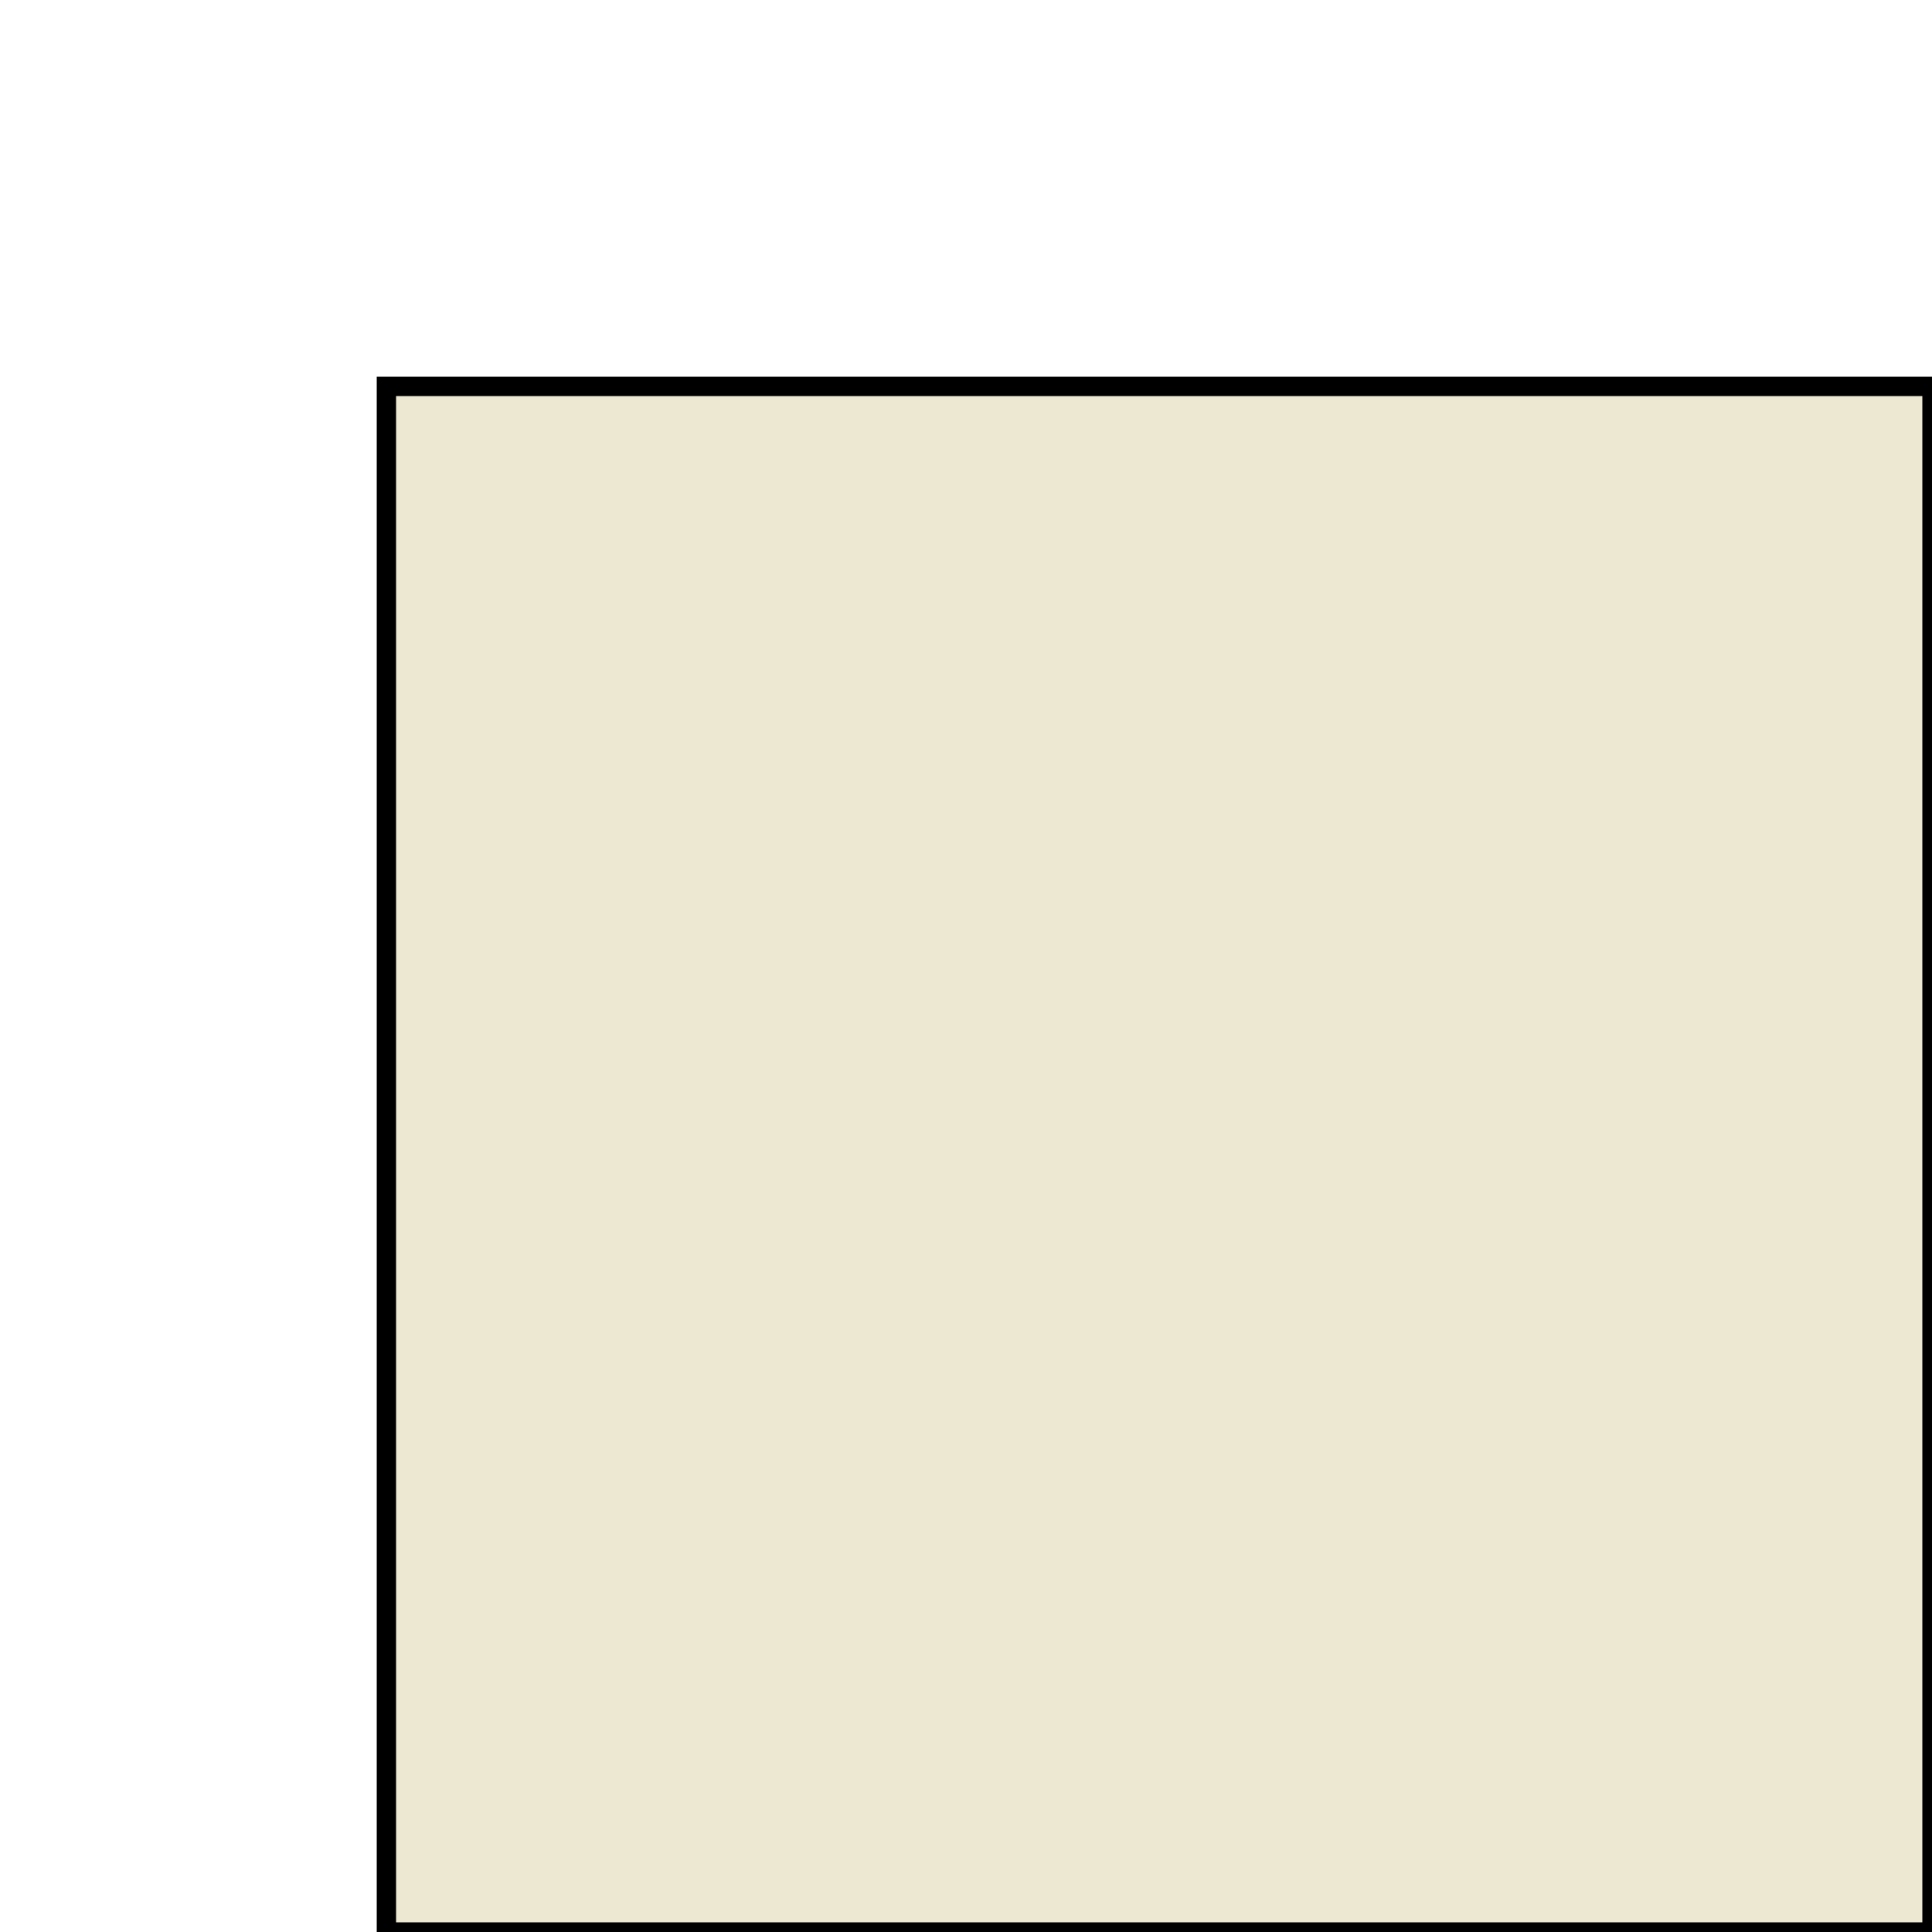
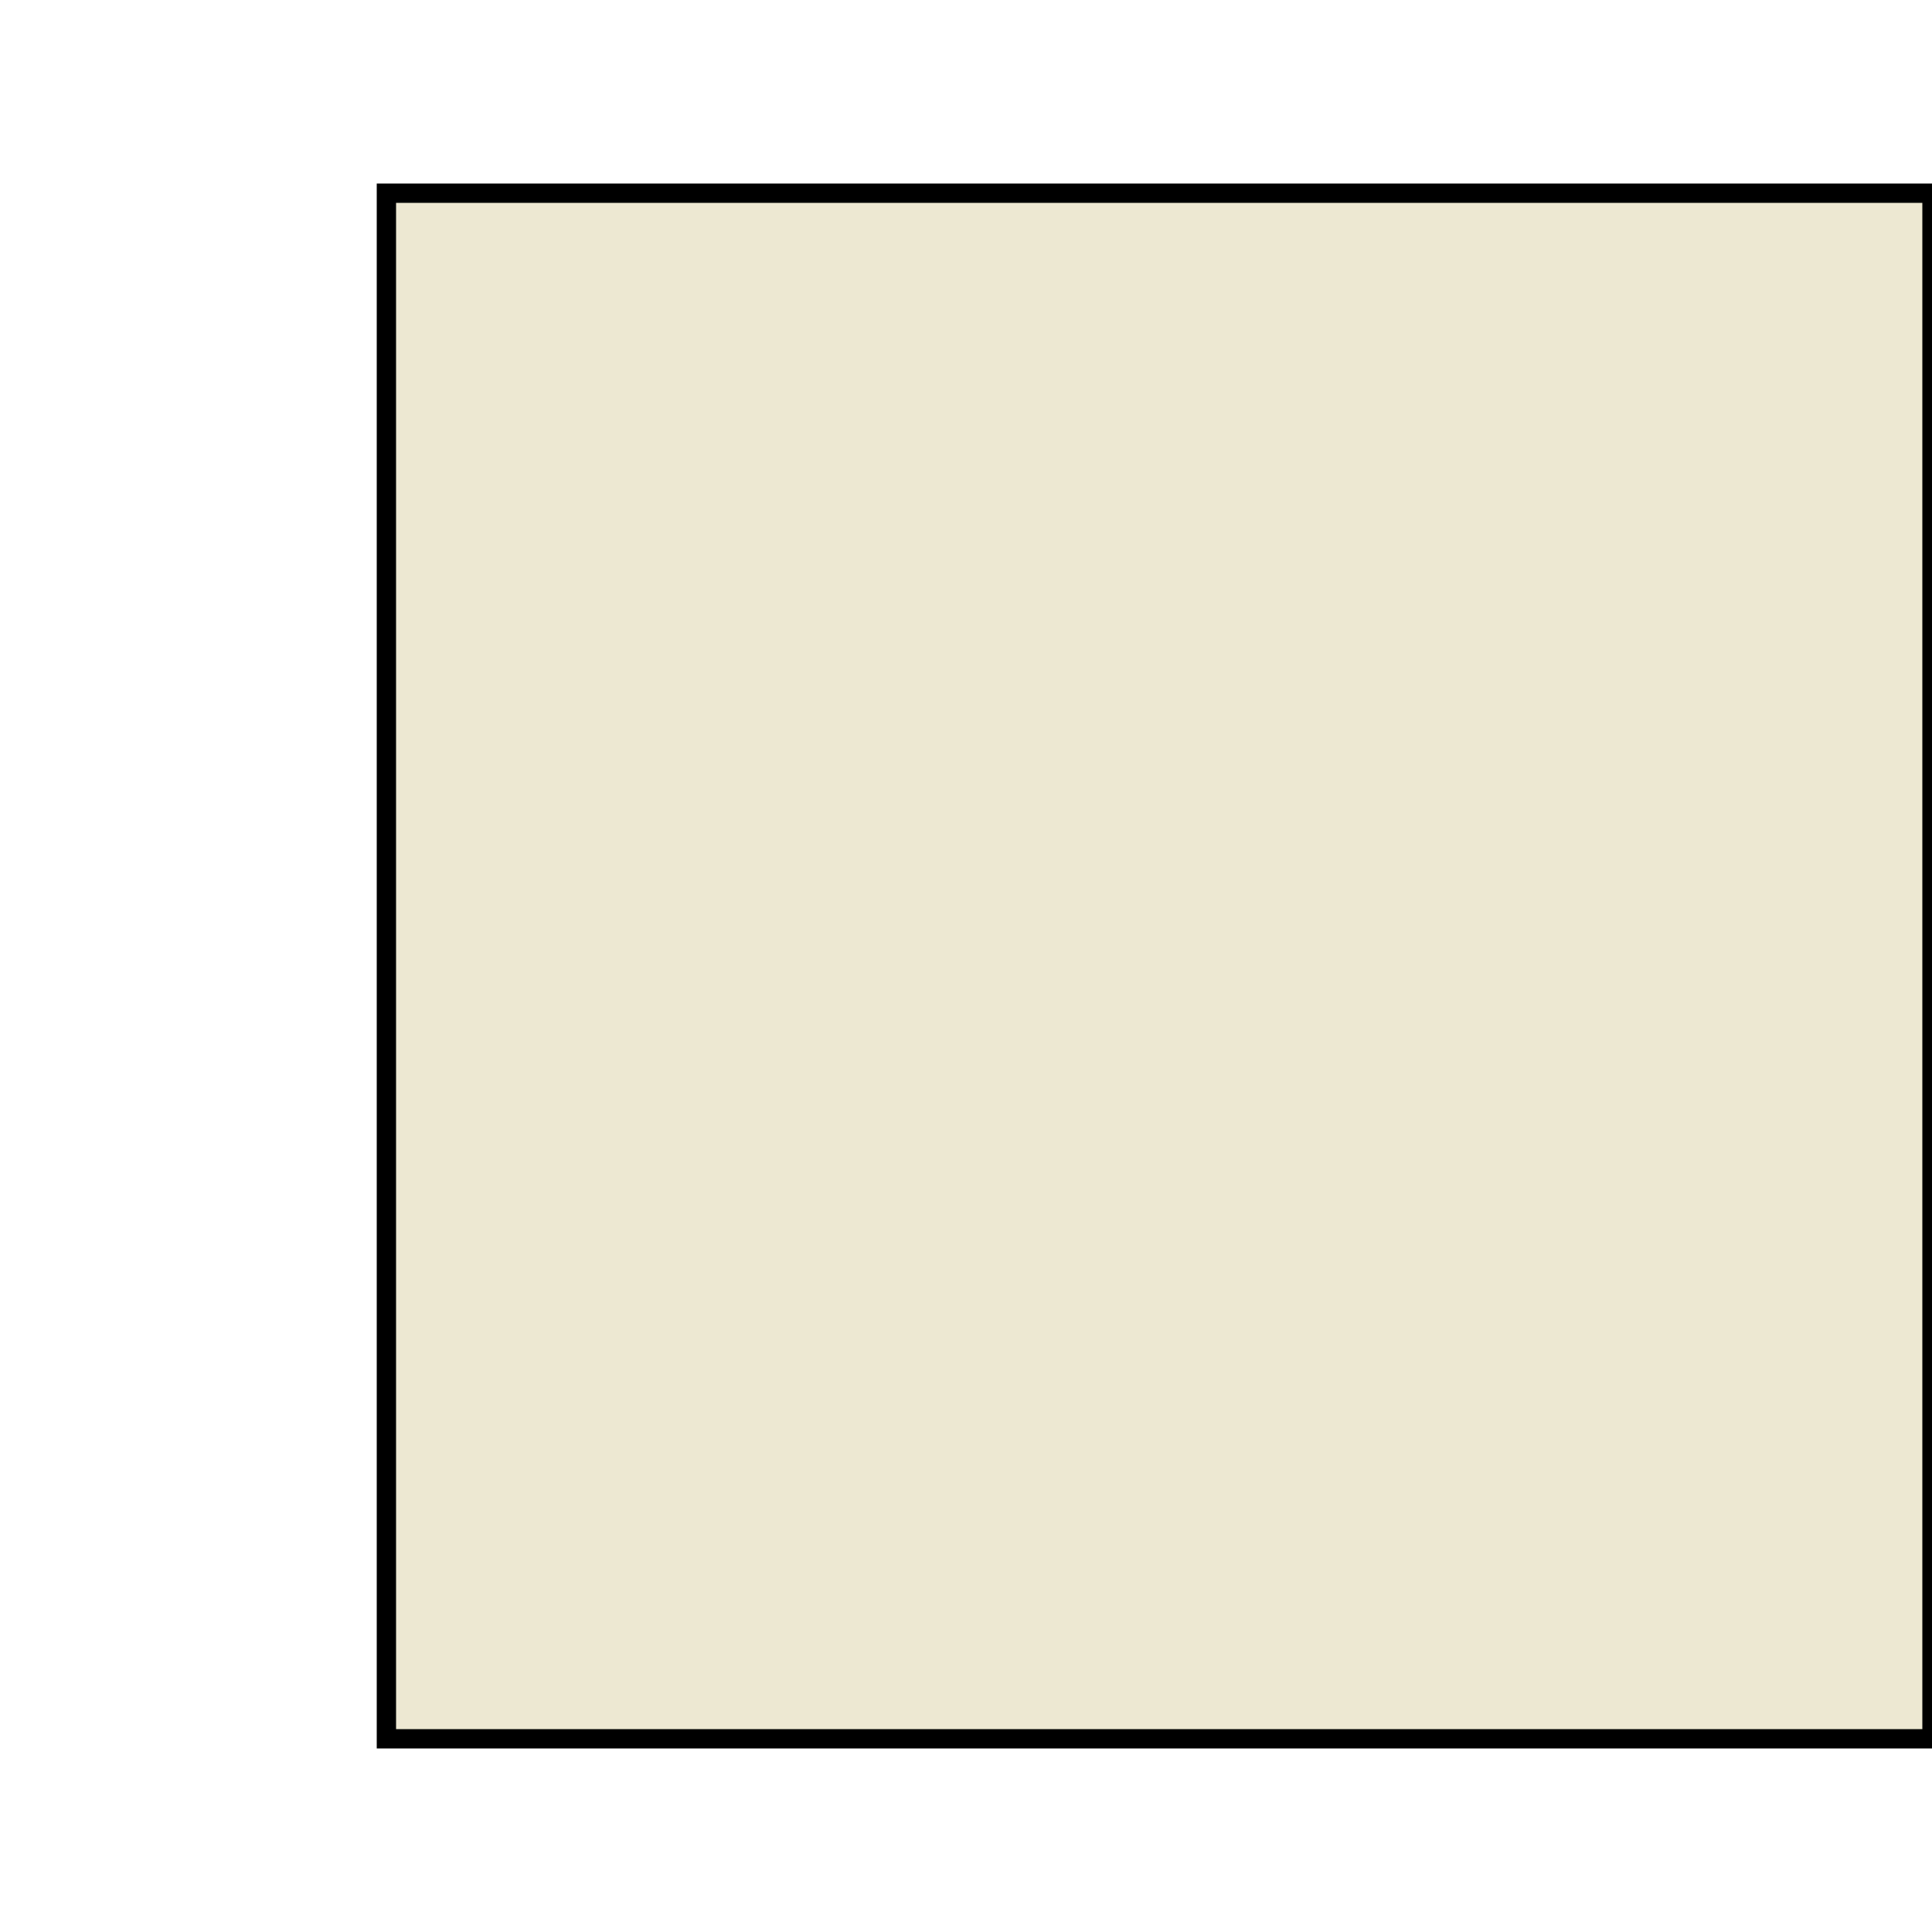
- <svg xmlns="http://www.w3.org/2000/svg" id="eUC0Gd9nZ5N1" viewBox="0 0 100 100" transform="translate(0,10)">
+ <svg xmlns="http://www.w3.org/2000/svg" id="eUC0Gd9nZ5N1" viewBox="0 0 100 100">
  <g transform="translate(10,0)">
    <rect width="80" height="80" x="10" y="10" fill="#ede8d2" stroke="#000" stroke-width="1" />
  </g>
</svg>
